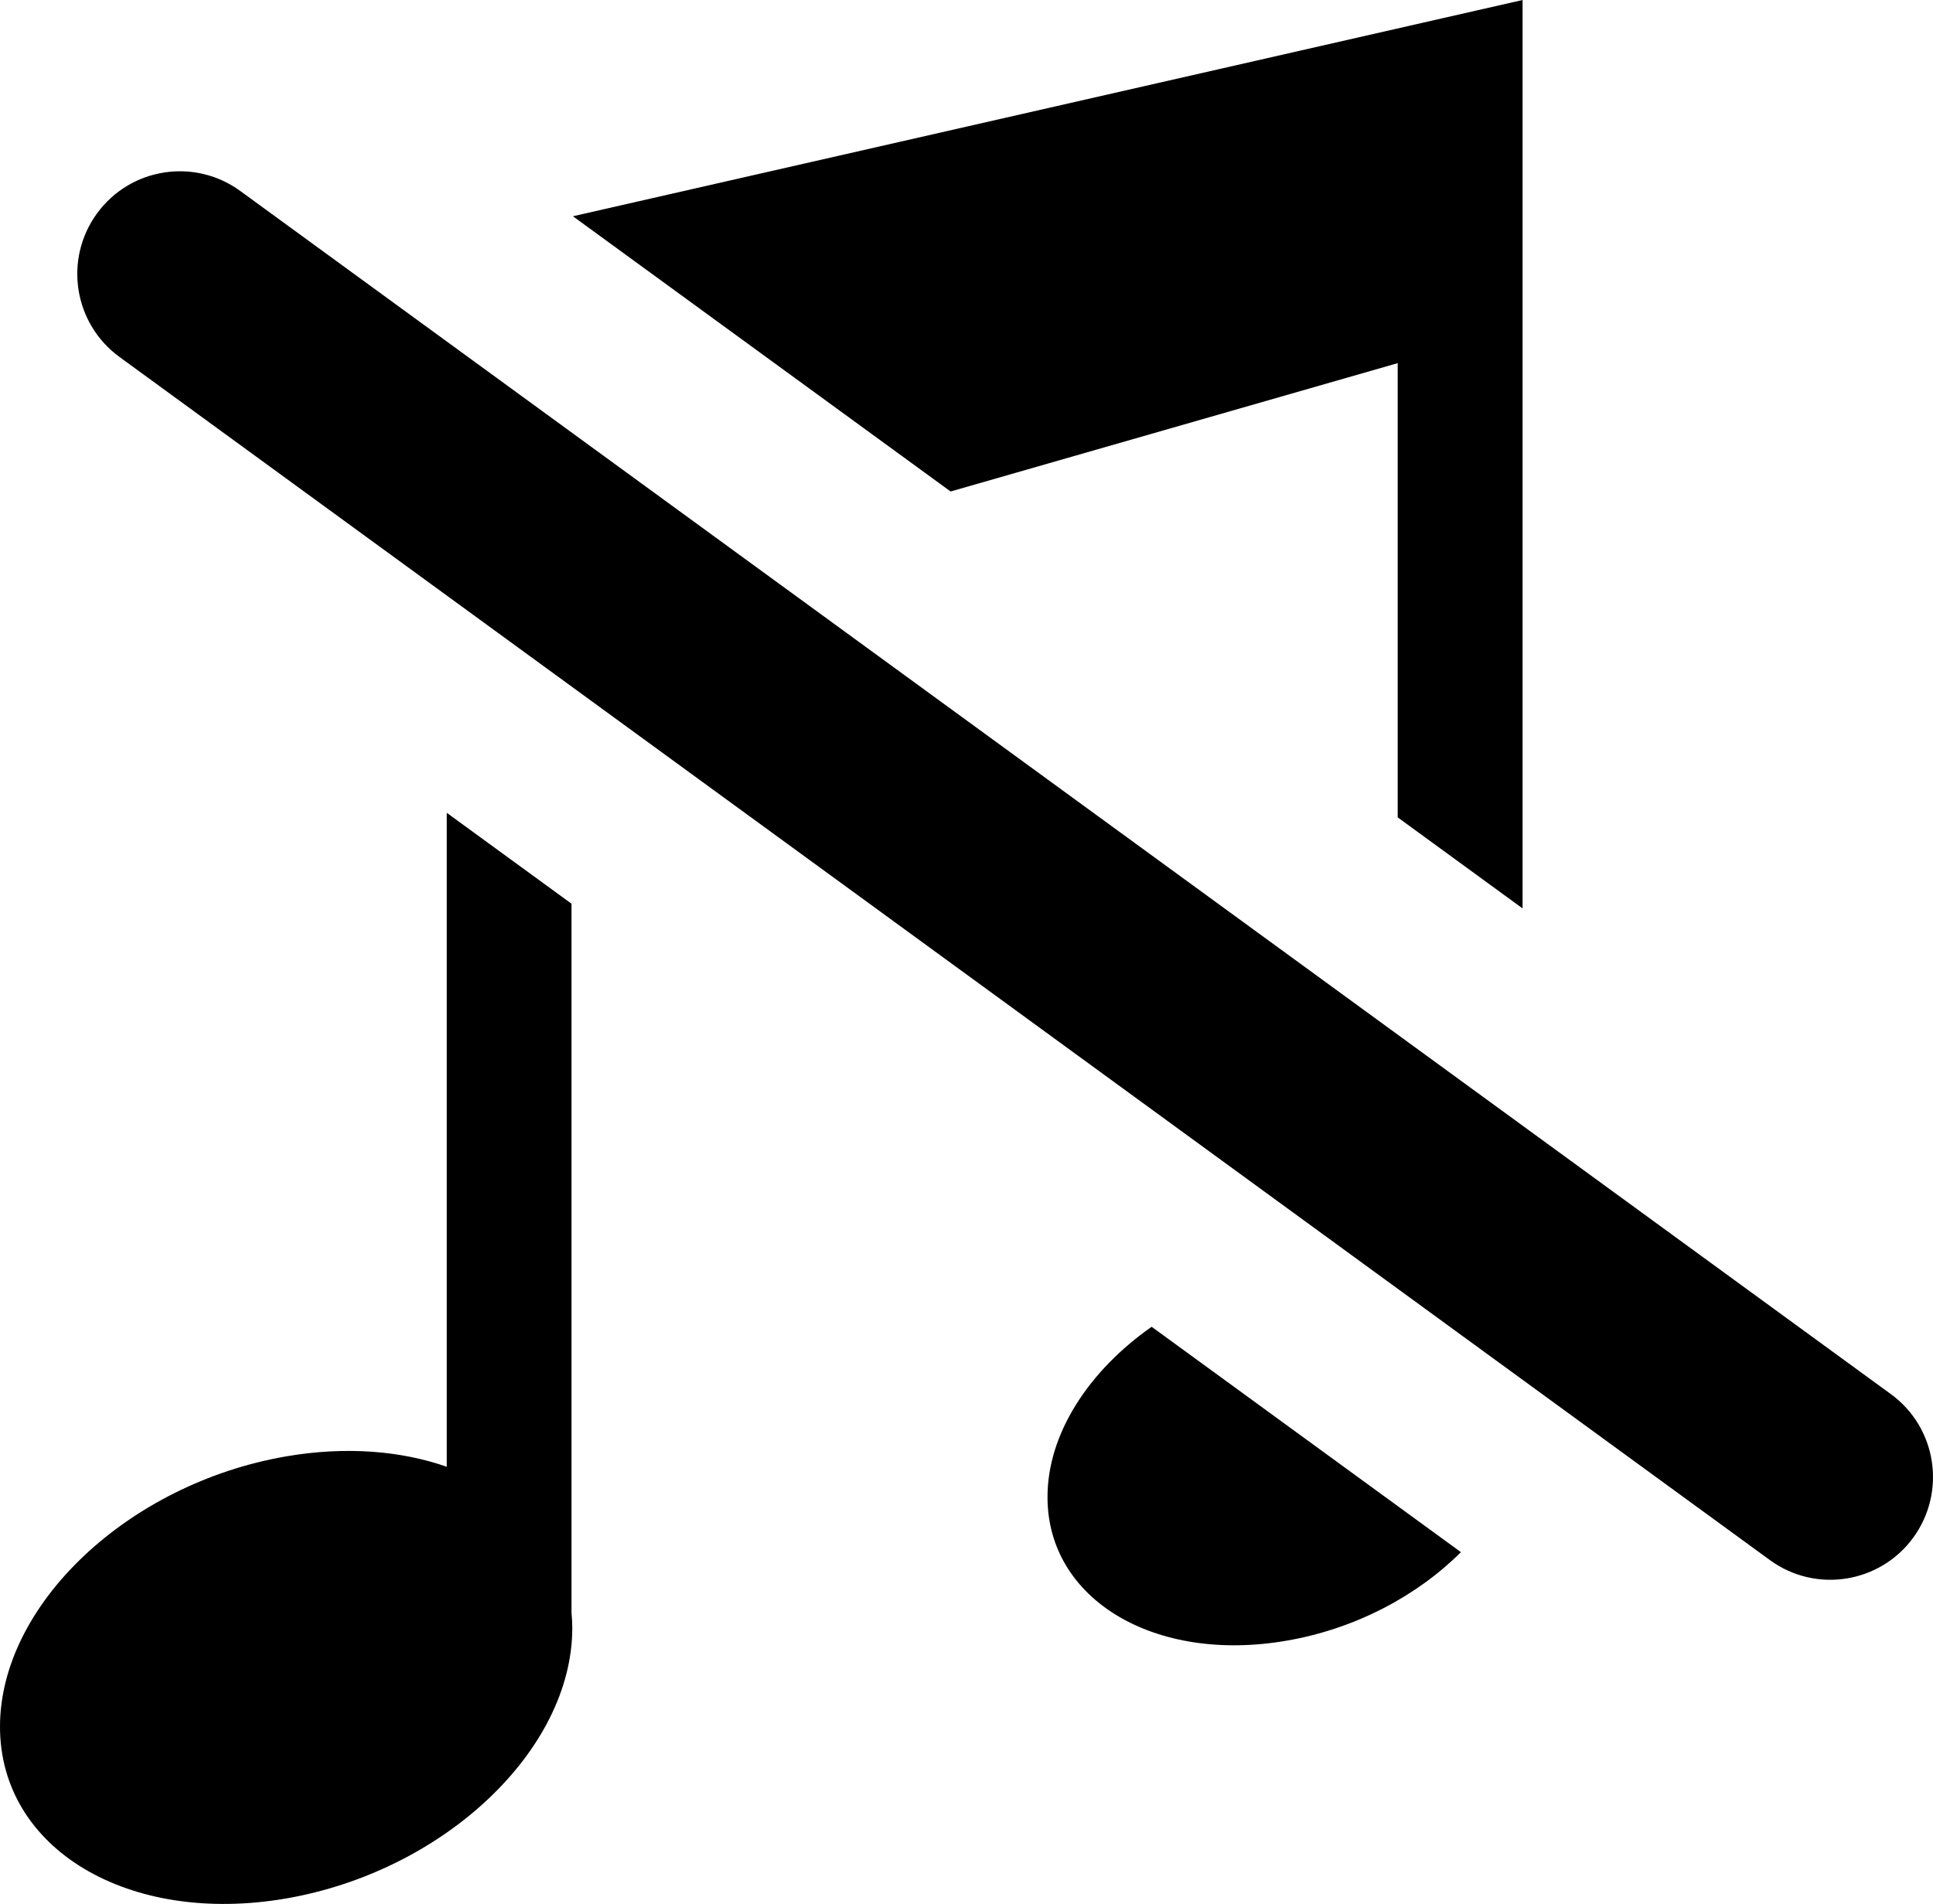
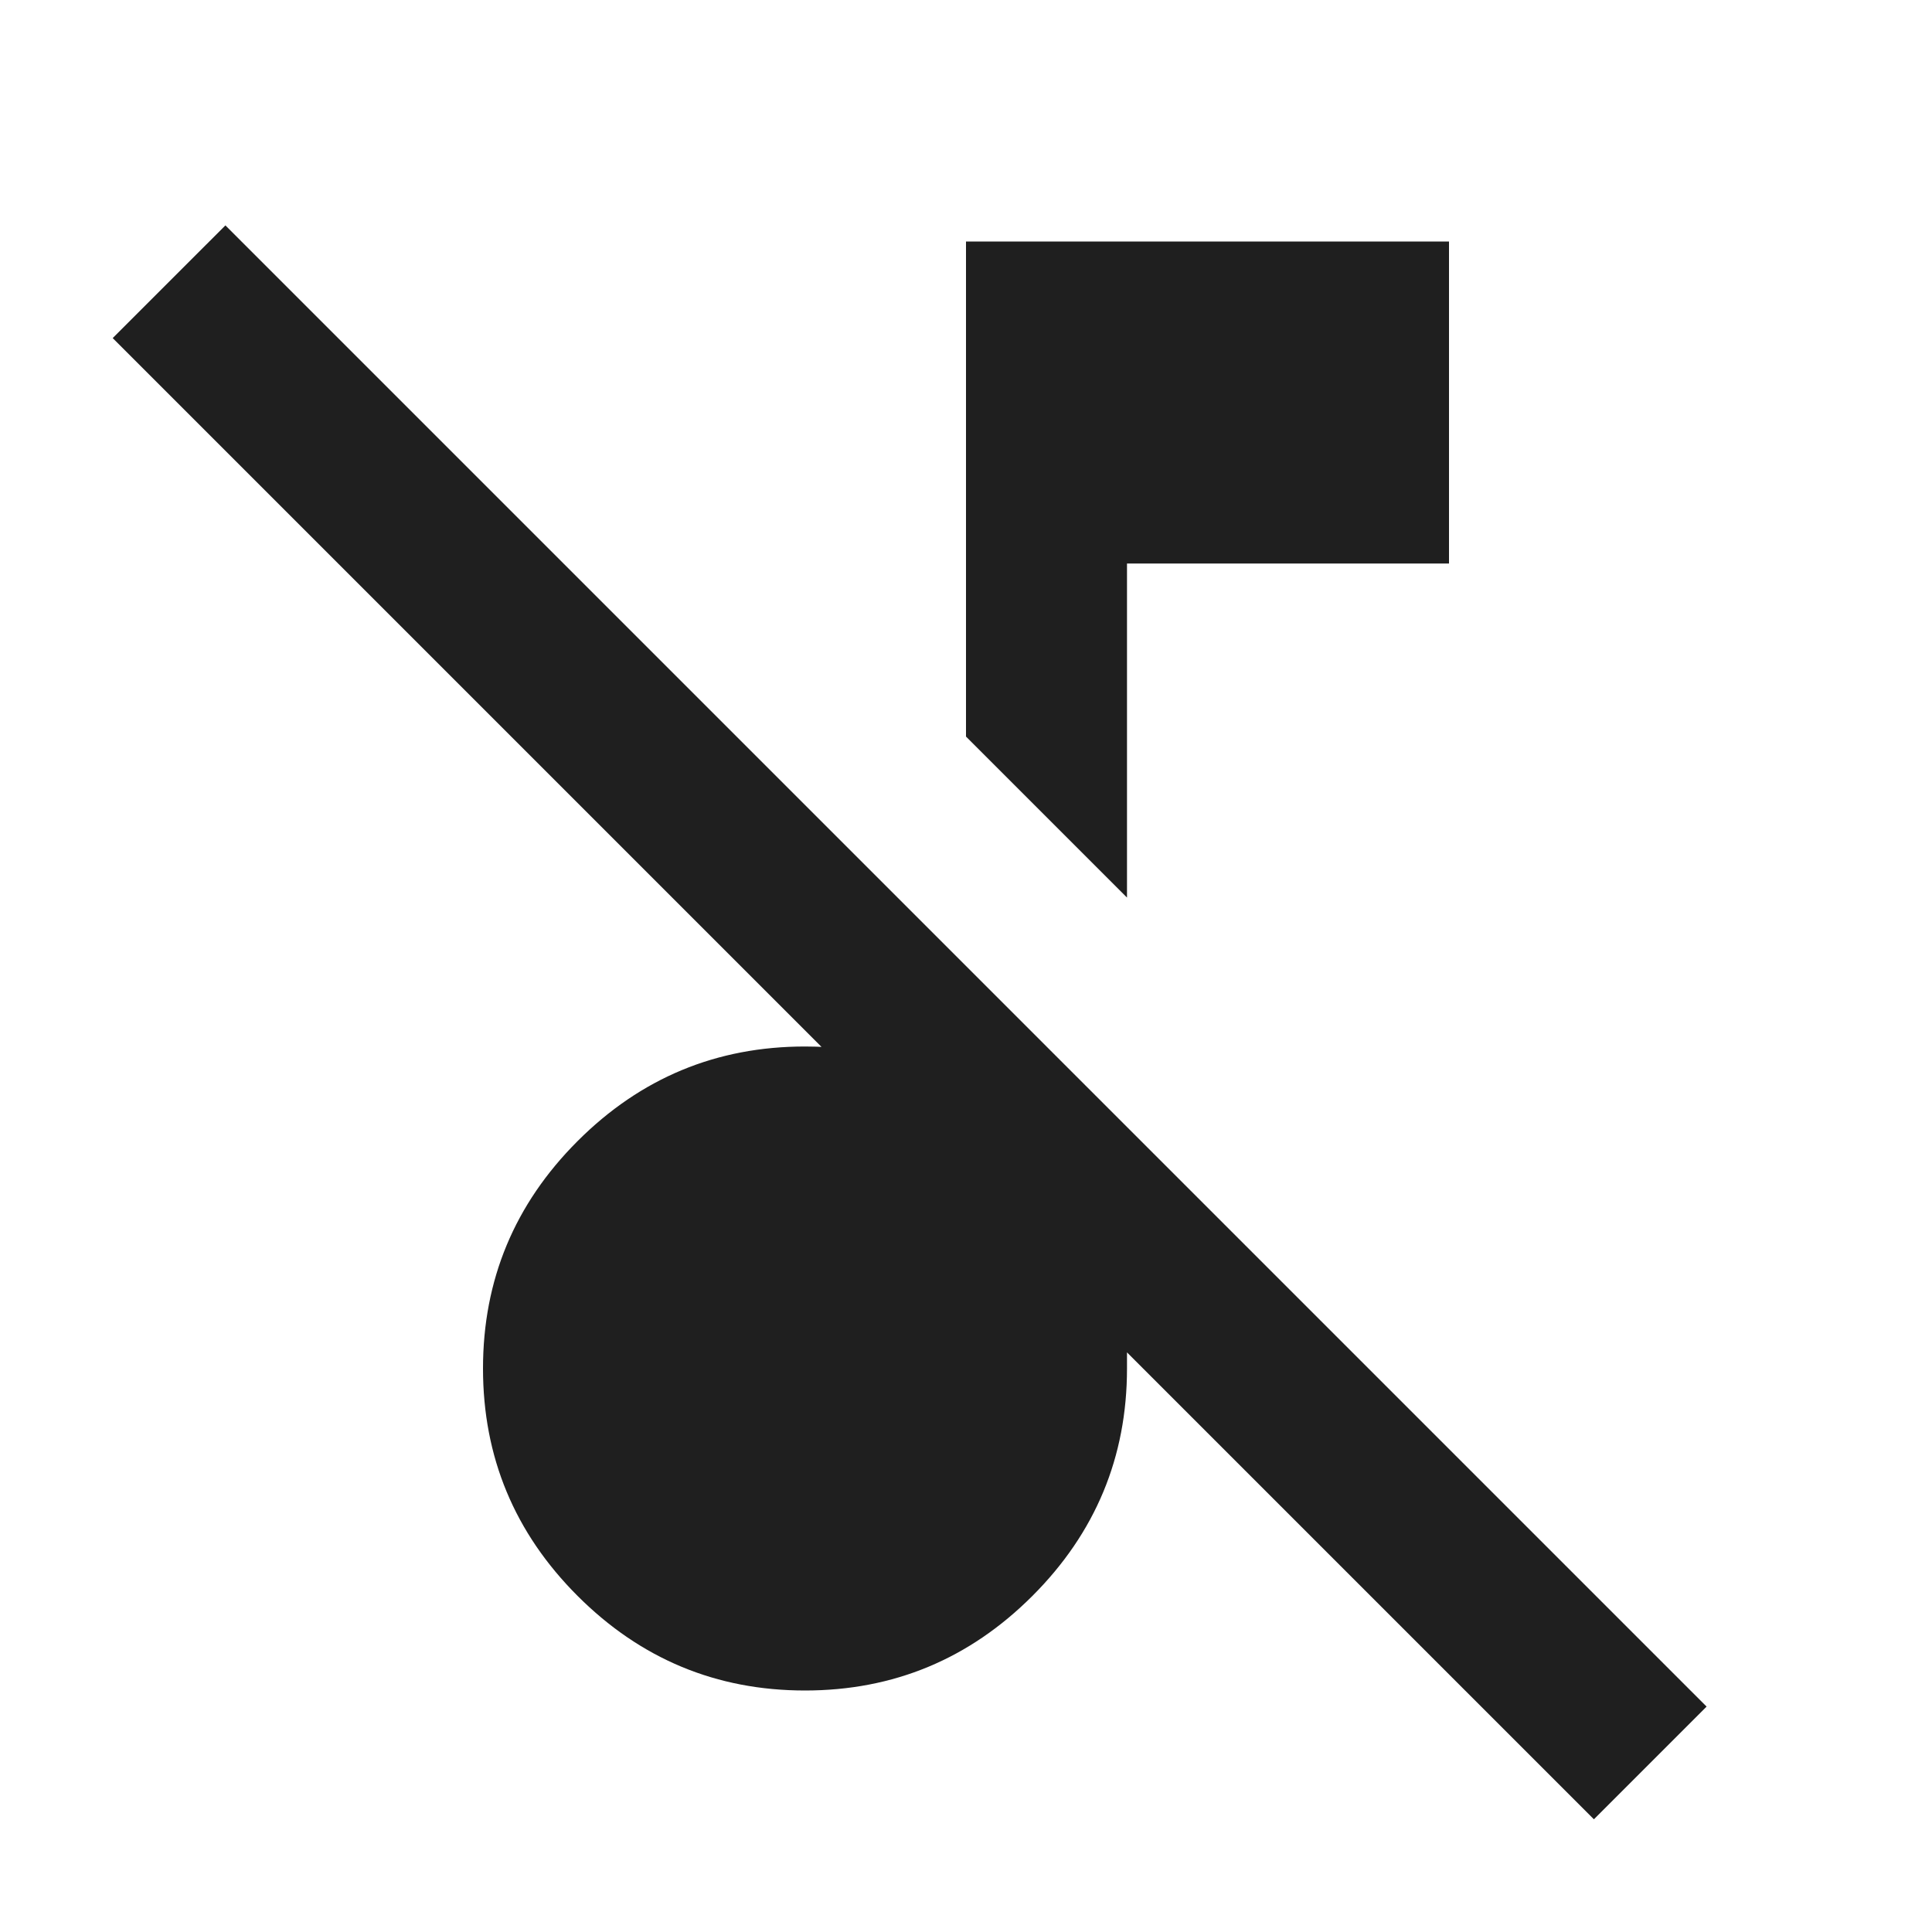
- <svg xmlns="http://www.w3.org/2000/svg" version="1.1" id="Layer_1" x="0px" y="0px" viewBox="0 0 122.88 121.06" style="enable-background:new 0 0 122.88 121.06" xml:space="preserve">
-   <g>
-     <path d="M7.6,22.7c-2.91-2.12-3.56-6.2-1.44-9.12s6.2-3.56,9.11-1.44L120.2,88.64c2.91,2.12,3.55,6.2,1.43,9.12 c-2.12,2.91-6.2,3.56-9.11,1.44L7.6,22.7L7.6,22.7z M88.85,51.97V23.09l-28.42,8.16l-24.01-17.5L96.79,0v57.76L88.85,51.97 L88.85,51.97z M36.33,57.46v45.08c0.03,0.32,0.05,0.64,0.05,0.96v0.01c0,7.76-8.14,15.46-18.19,17.2C8.15,122.44,0,117.55,0,109.79 c0-7.76,8.15-15.46,18.19-17.19c3.78-0.65,7.29-0.36,10.21,0.66V51.68L36.33,57.46L36.33,57.46z M92.87,98.69 c-2.77,2.77-6.71,4.88-11.09,5.63c-8.39,1.45-15.19-2.63-15.19-9.12c-0.01-4.03,2.62-8.04,6.62-10.84L92.87,98.69L92.87,98.69z" />
-   </g>
+ <svg xmlns="http://www.w3.org/2000/svg" height="24px" viewBox="0 -960 960 960" width="24px" fill="#1f1f1f">
+   <path d="M792-56 56-792l56-56 736 736-56 56ZM560-514l-80-80v-246h240v160H560v166ZM400-120q-66 0-113-47t-47-113q0-66 47-113t113-47q23 0 42.5 5.5T480-418v-62l80 80v120q0 66-47 113t-113 47Z" />
</svg>
